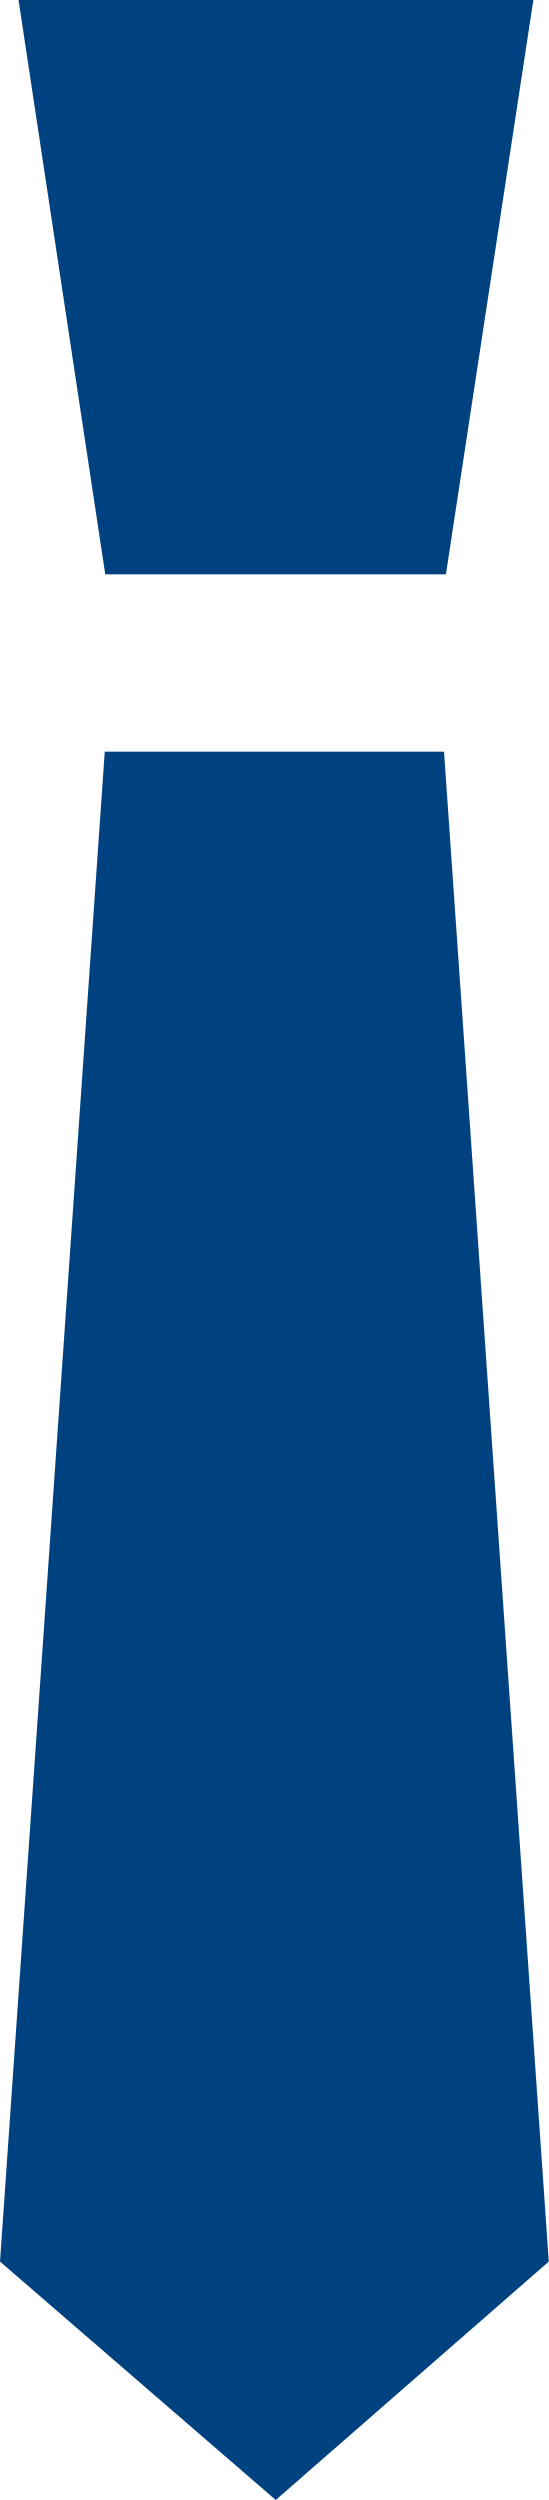
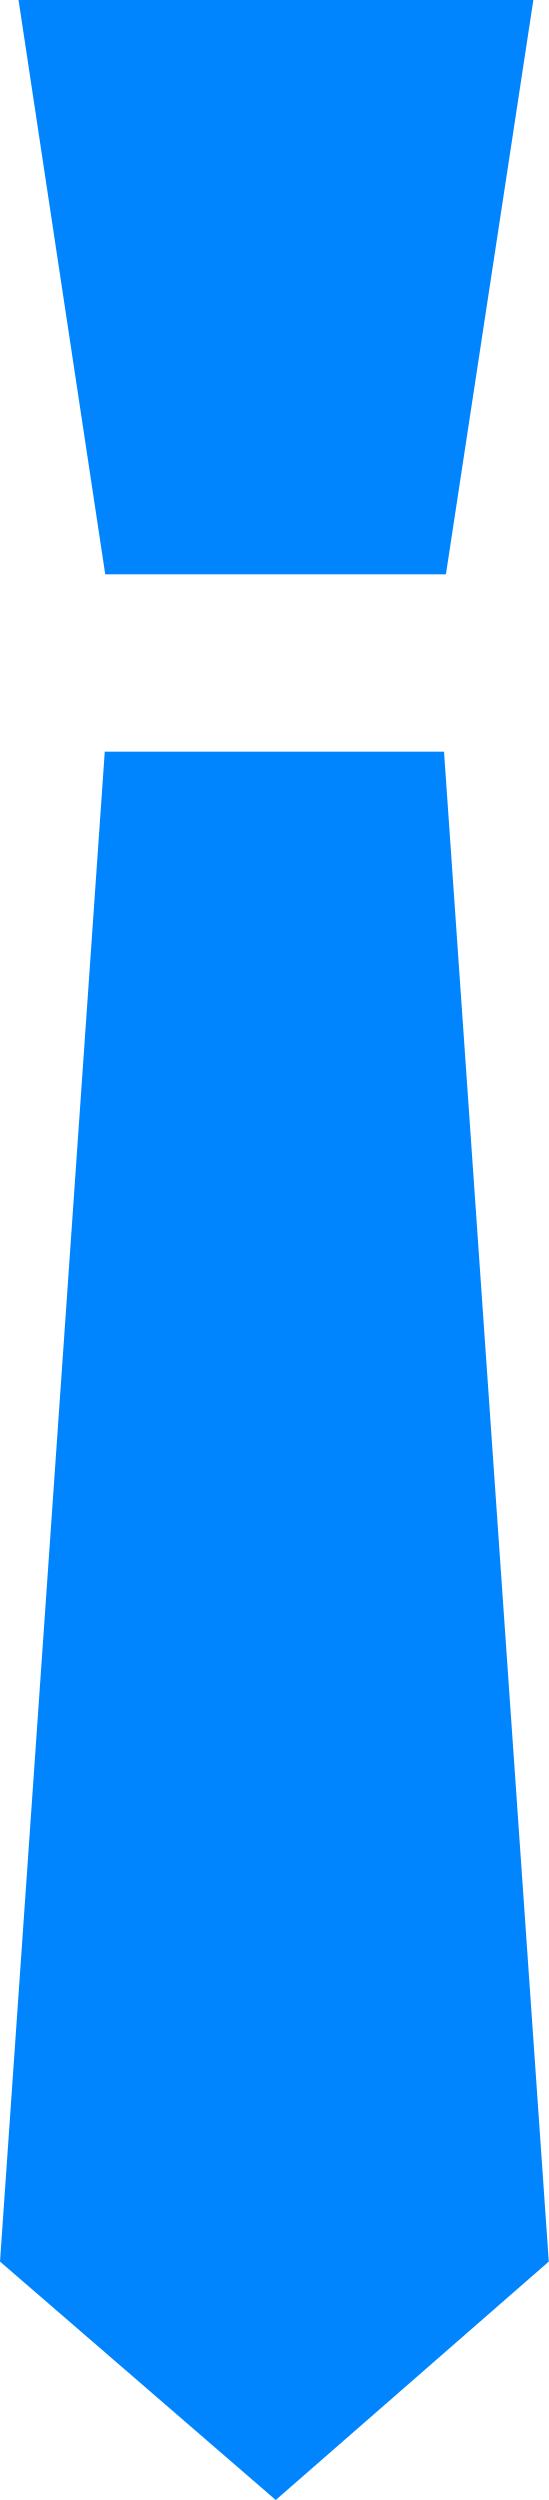
<svg xmlns="http://www.w3.org/2000/svg" width="9" height="41" viewBox="0 0 9 41" fill="none">
-   <path d="M0.421 36.919L2.101 12.733H6.9L8.579 36.92L4.521 40.464L0.421 36.919Z" fill="#004280" />
-   <path d="M6.517 13.131L8.152 36.747L4.52 39.928L0.841 36.75L2.483 13.131H6.517ZM7.282 12.327H1.718L0 37.09L4.522 41L9 37.09L7.282 12.327Z" fill="#004280" />
-   <path d="M2.079 9.017L0.773 0.402H8.272L6.967 9.017H2.079Z" fill="#004280" />
-   <path d="M7.798 0.804L6.614 8.615H2.431L1.247 0.804H7.798ZM8.752 0H0.304L1.726 9.419H7.313L8.747 0H8.752Z" fill="#004280" />
+   <path d="M0.421 36.919L2.101 12.733H6.9L8.579 36.92L4.521 40.464L0.421 36.919Z" fill="#0085ff" />
+   <path d="M6.517 13.131L8.152 36.747L4.52 39.928L0.841 36.75L2.483 13.131H6.517ZM7.282 12.327H1.718L0 37.09L4.522 41L9 37.09L7.282 12.327Z" fill="#0085ff" />
+   <path d="M2.079 9.017L0.773 0.402H8.272L6.967 9.017H2.079Z" fill="#0085ff" />
+   <path d="M7.798 0.804L6.614 8.615H2.431L1.247 0.804H7.798ZM8.752 0H0.304L1.726 9.419H7.313L8.747 0H8.752Z" fill="#0085ff" />
</svg>
